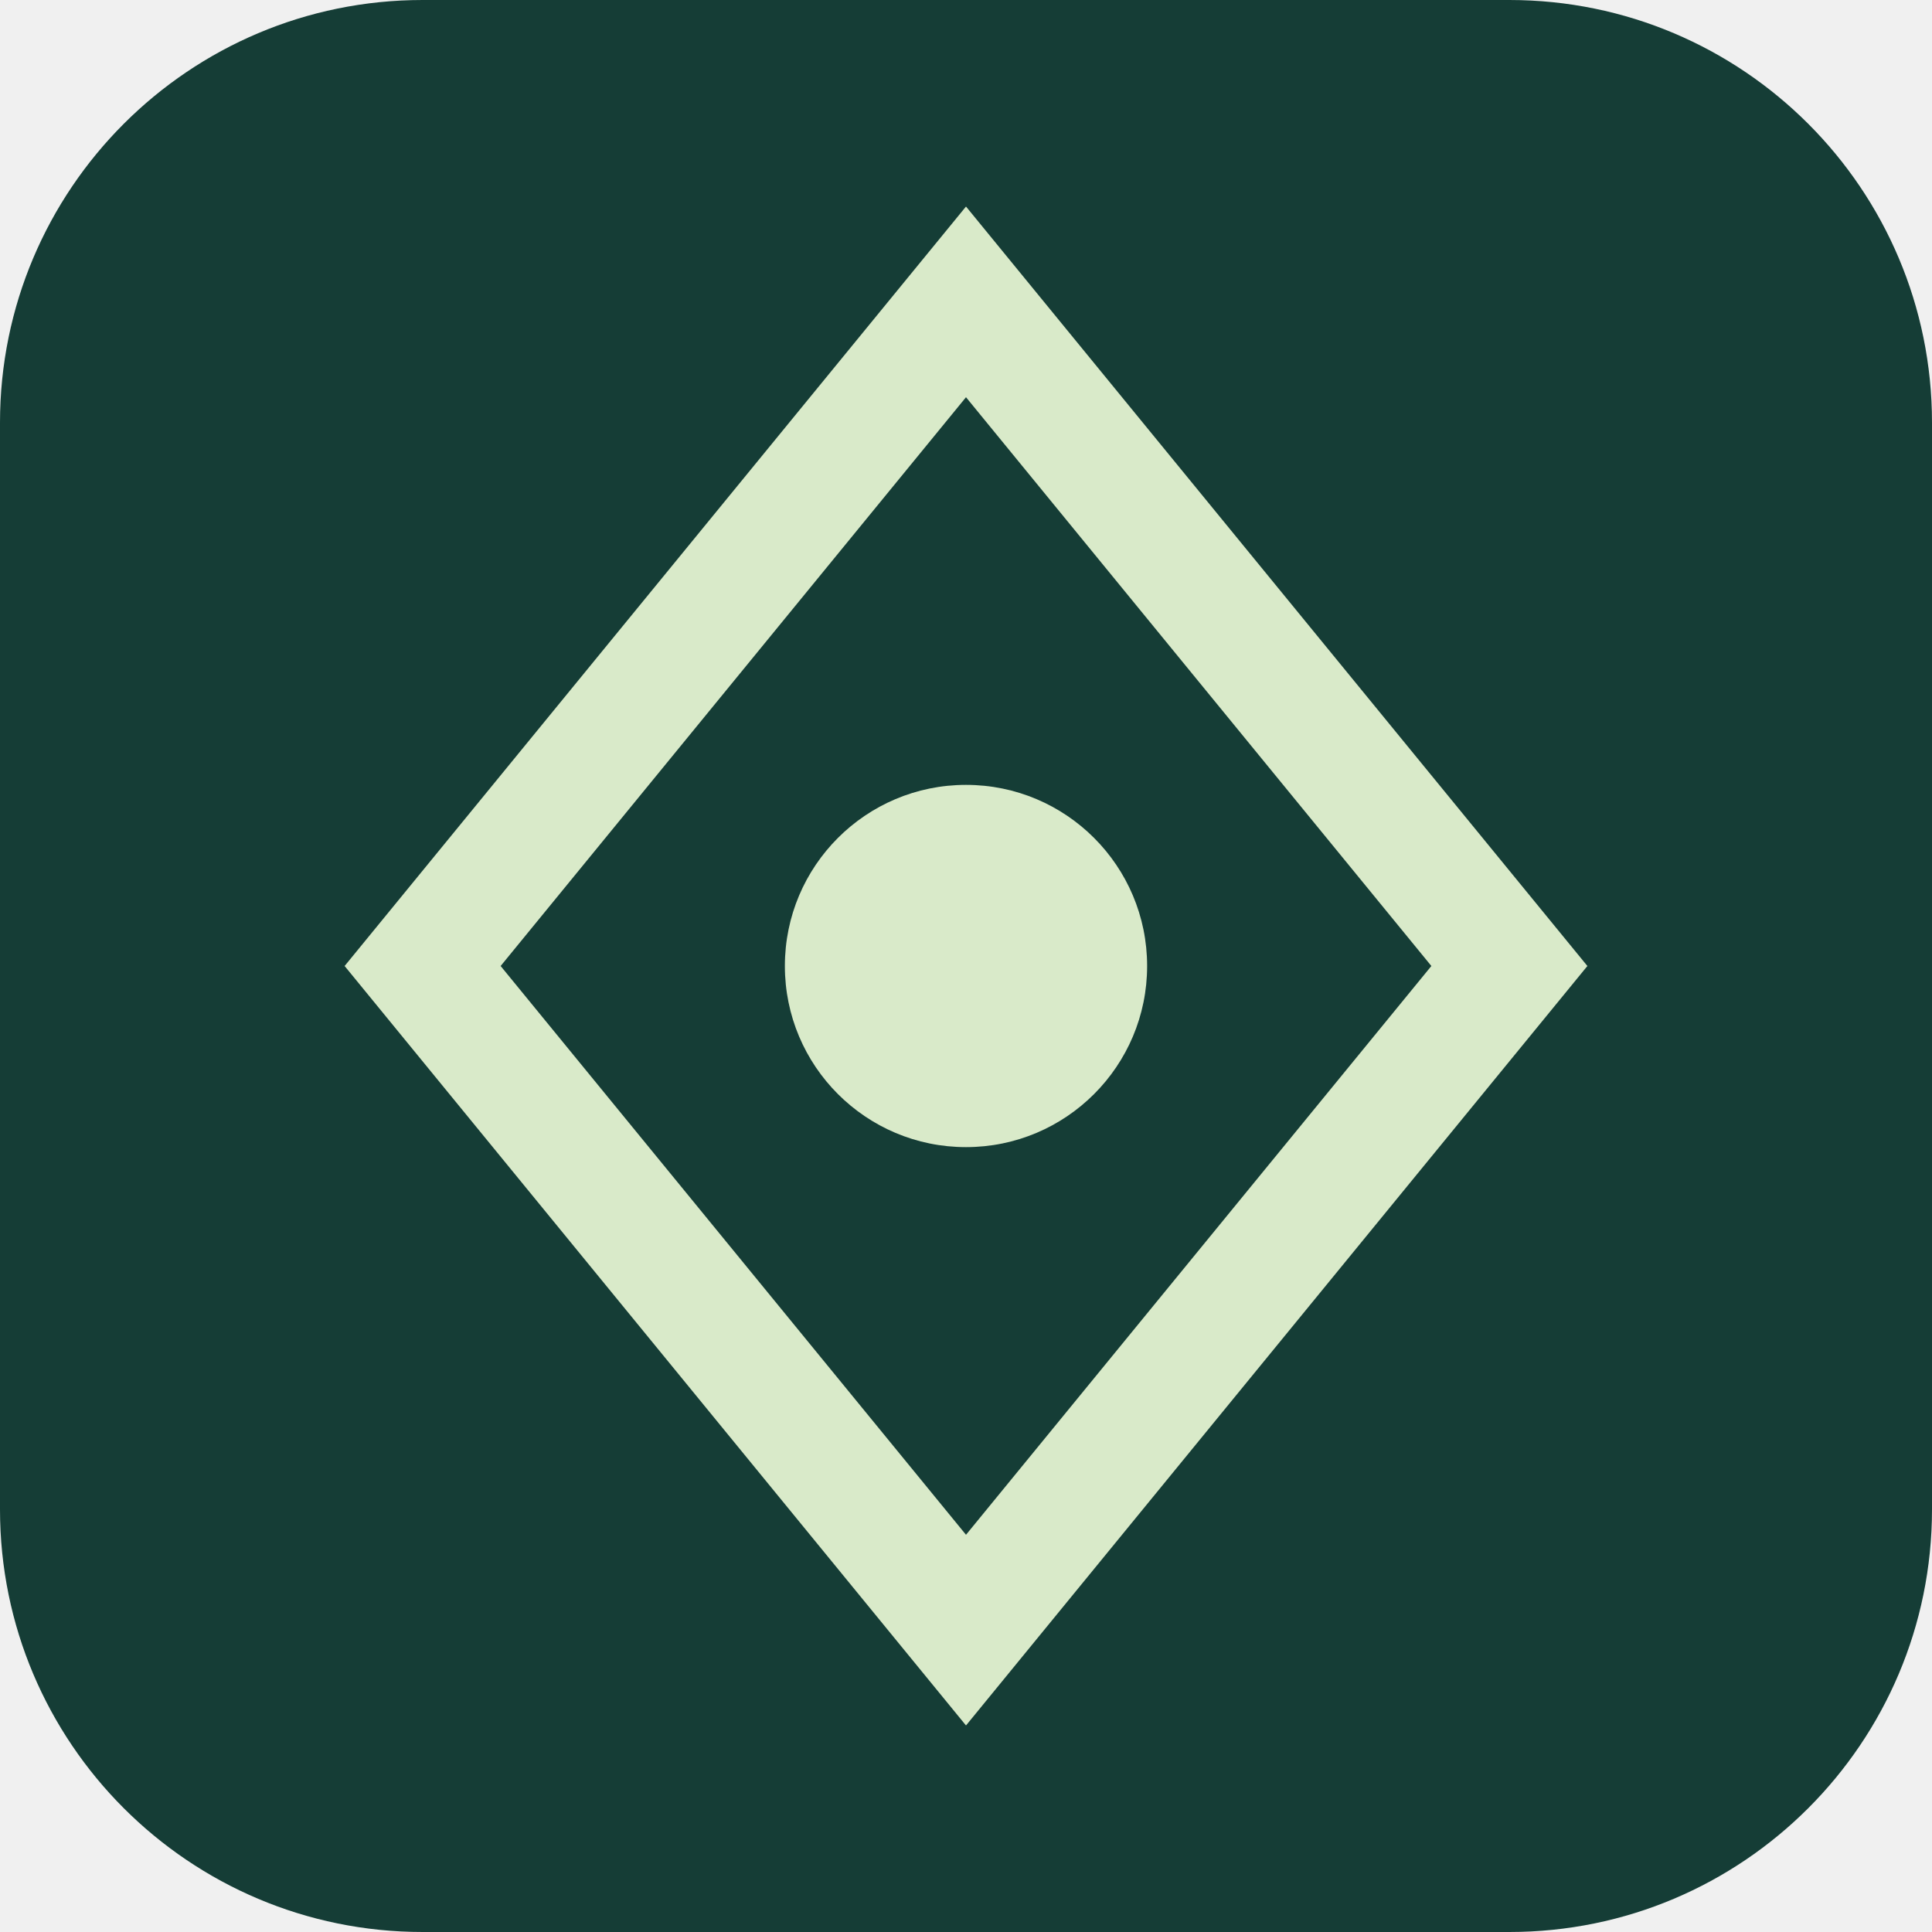
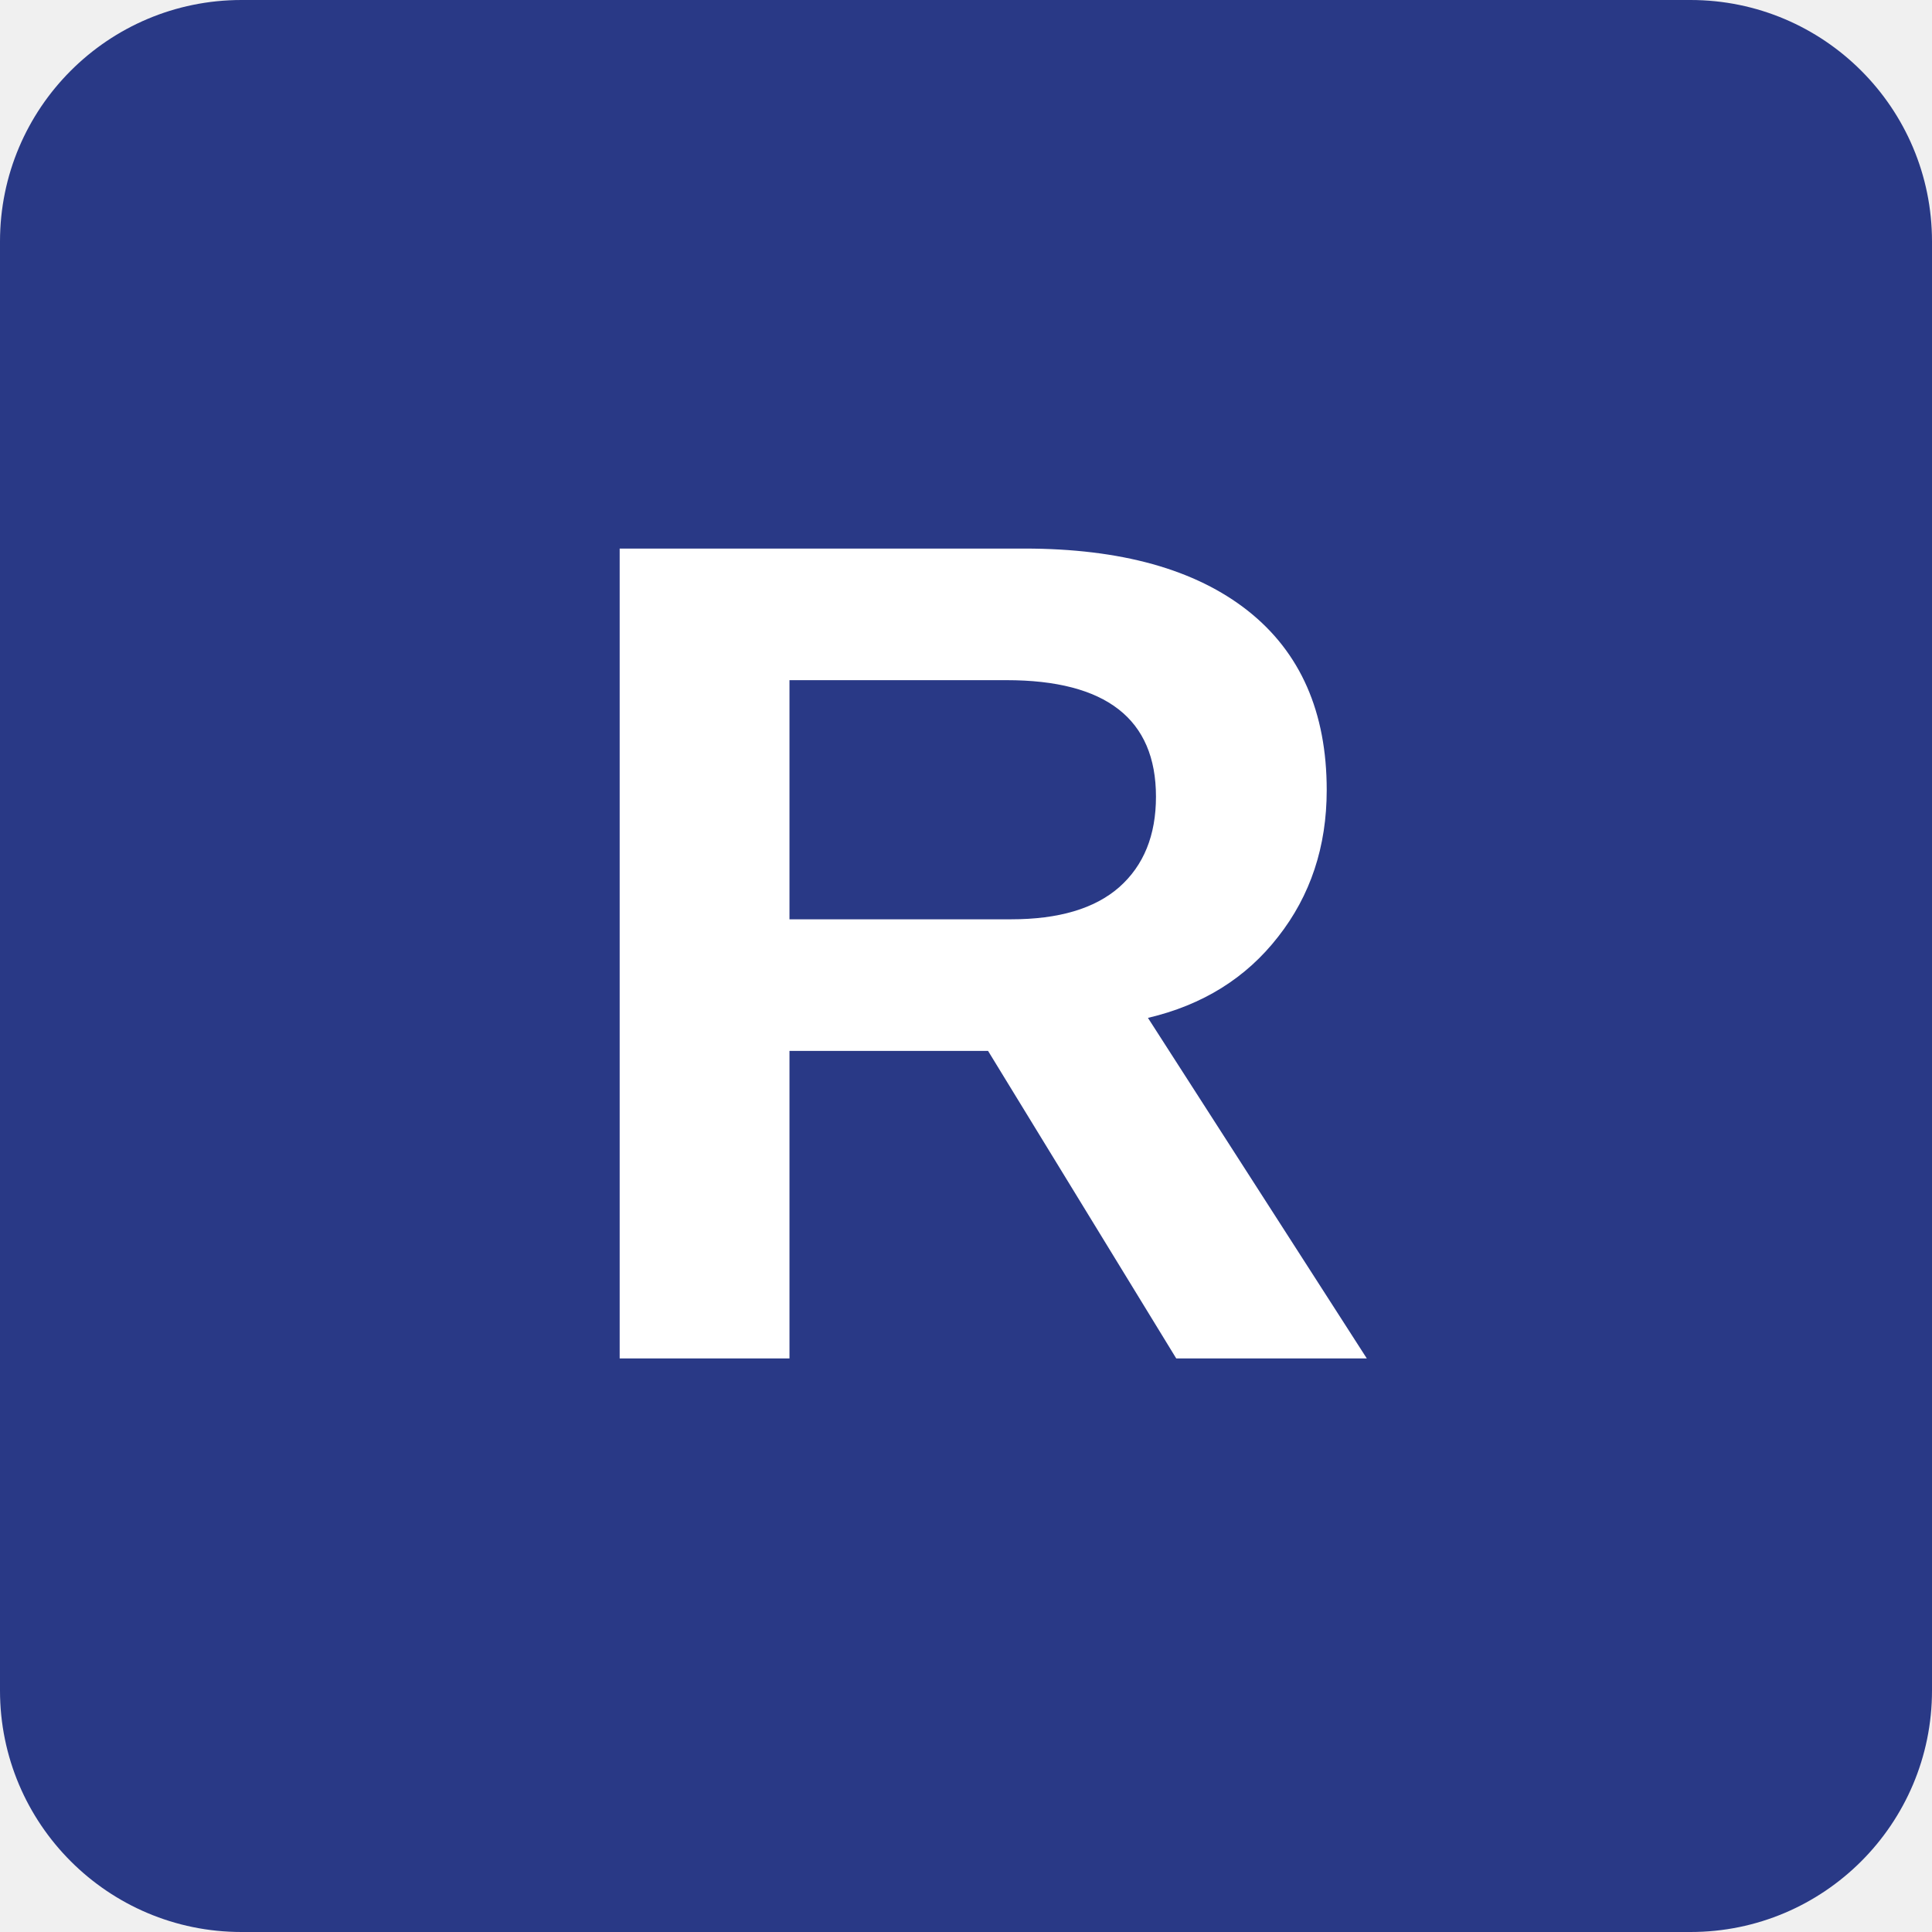
<svg xmlns="http://www.w3.org/2000/svg" viewBox="0 0 64 64">
-   <rect width="64" height="64" rx="14" fill="#153d36" />
-   <path d="M32 10 50 32 32 54 14 32Z" fill="none" stroke="#d9eac9" stroke-width="4" />
-   <circle cx="32" cy="32" r="6" fill="#d9eac9" />
+   <rect width="64" height="64" rx="8" fill="#293986" />
+   <text x="32" y="45" text-anchor="middle" fill="#fff" font-family="Arial,sans-serif" font-size="39" font-weight="700">R</text>
</svg>
